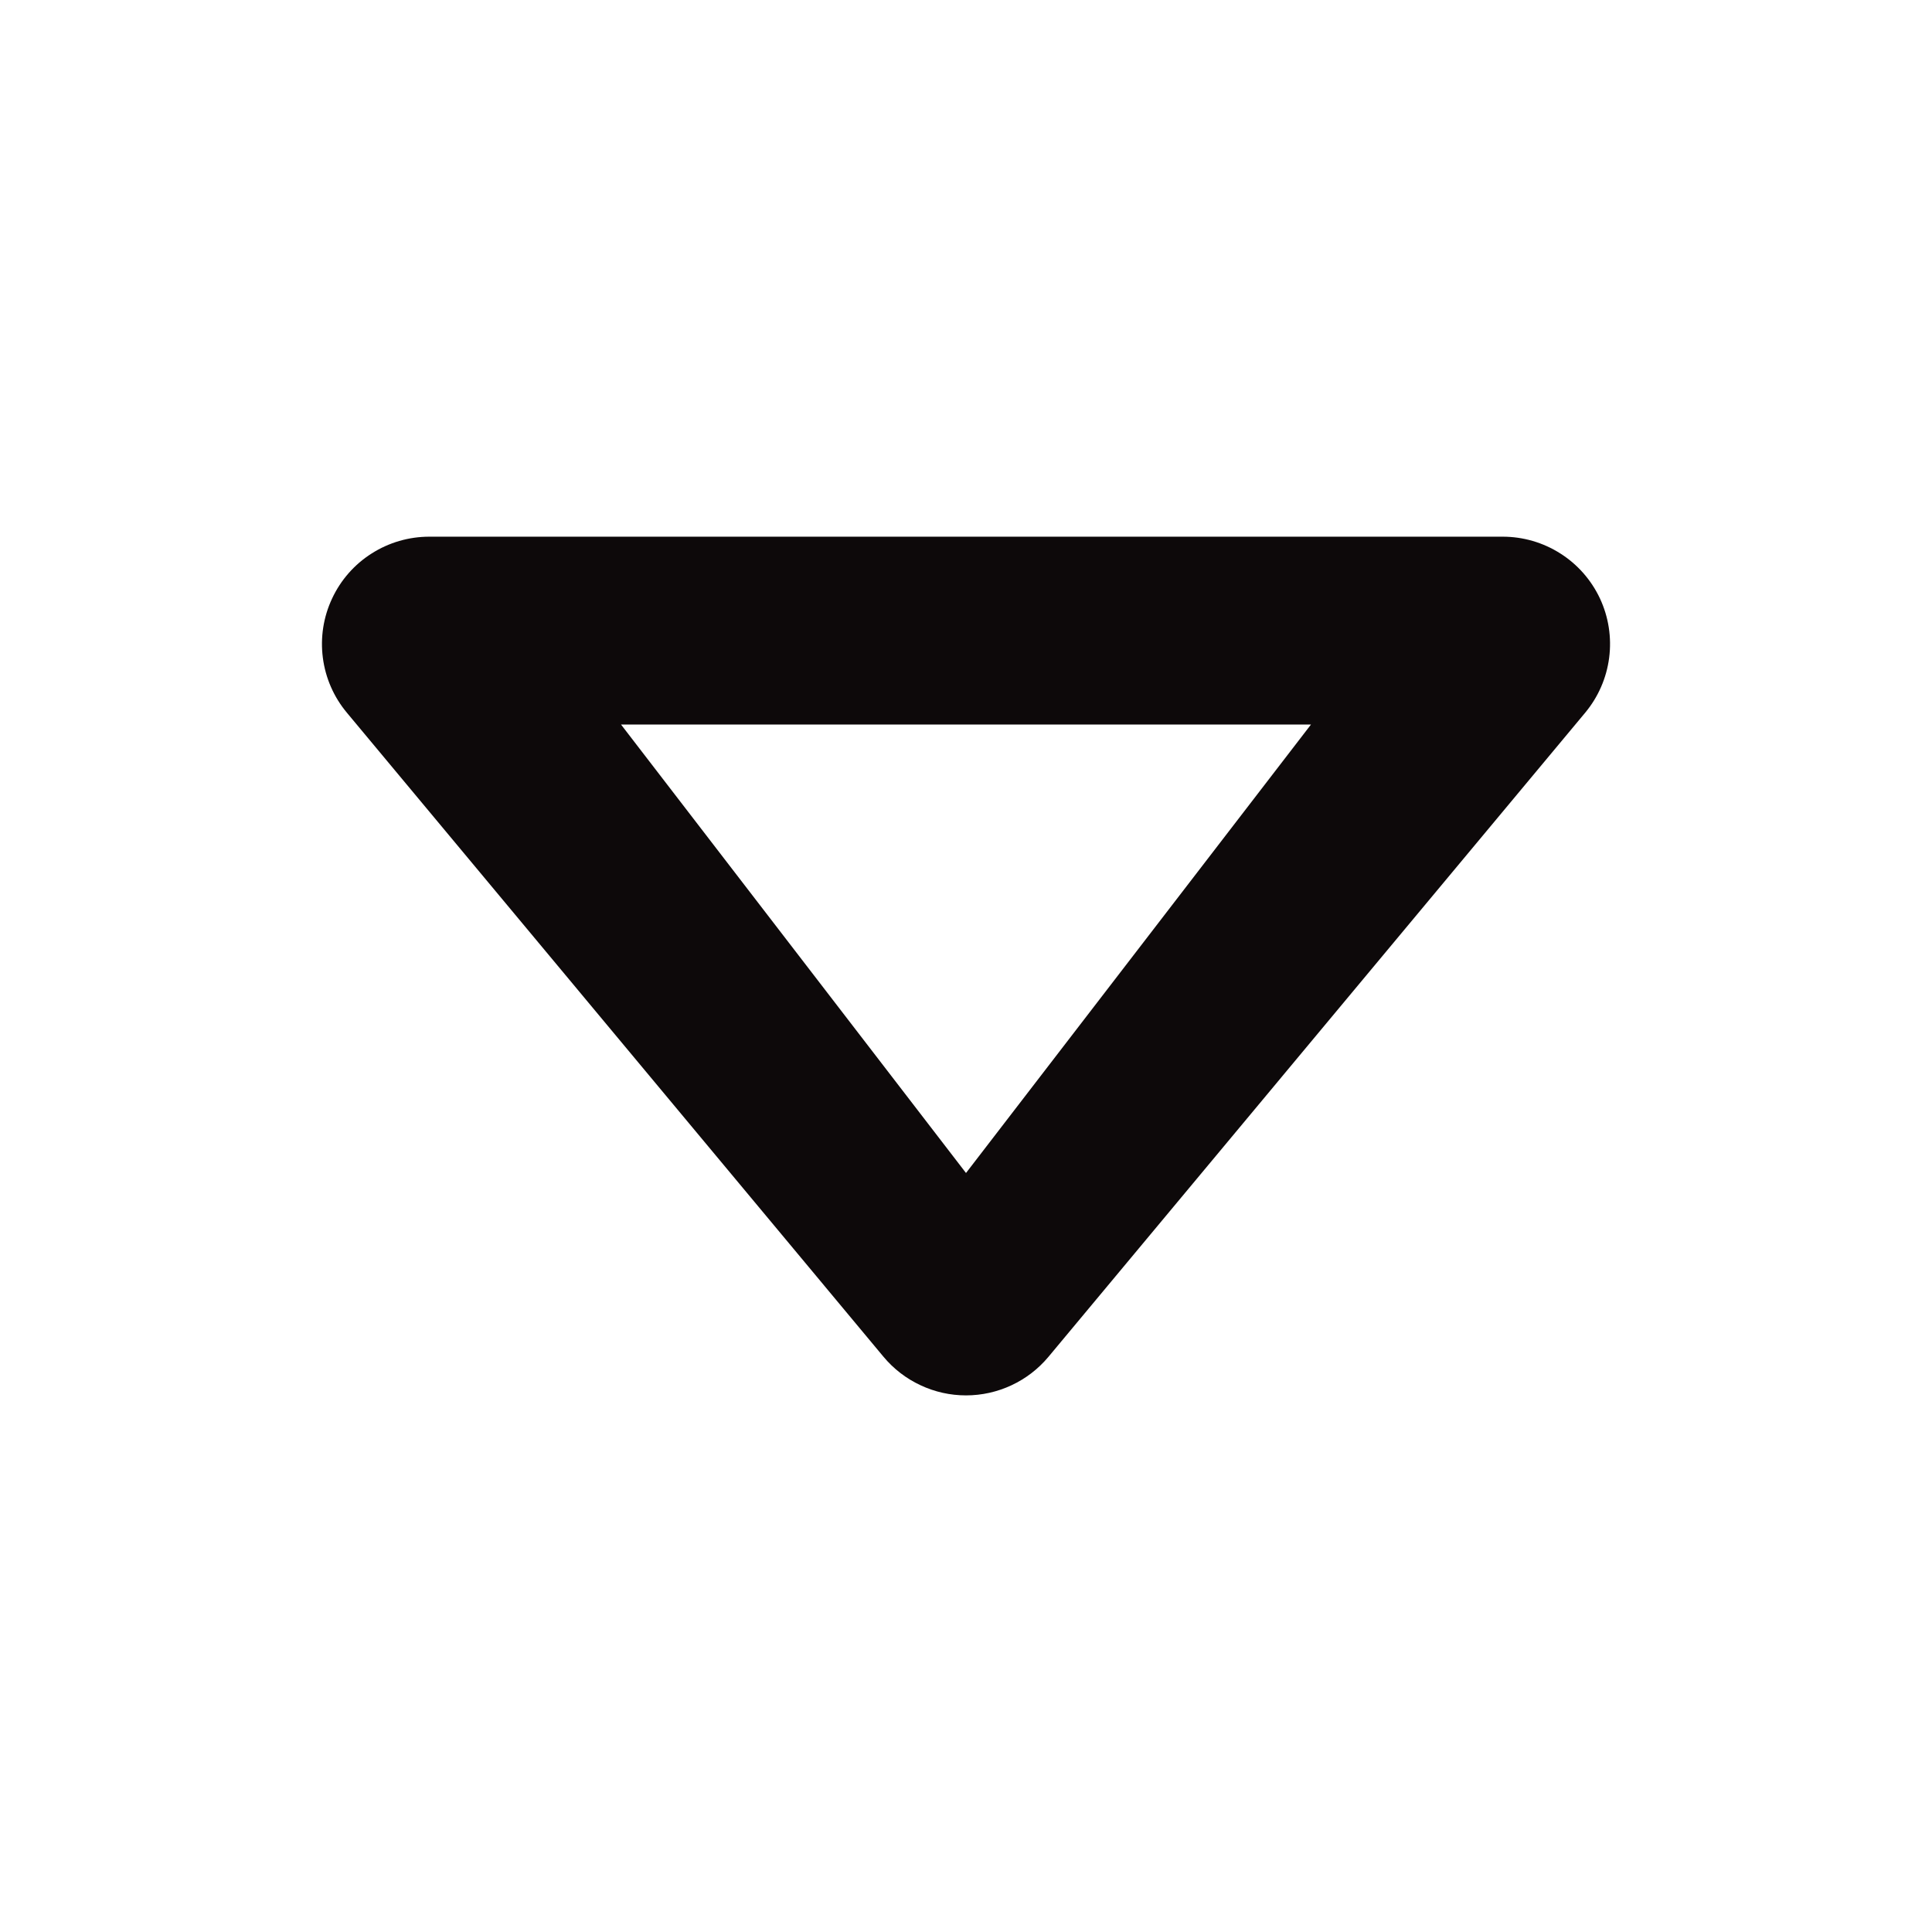
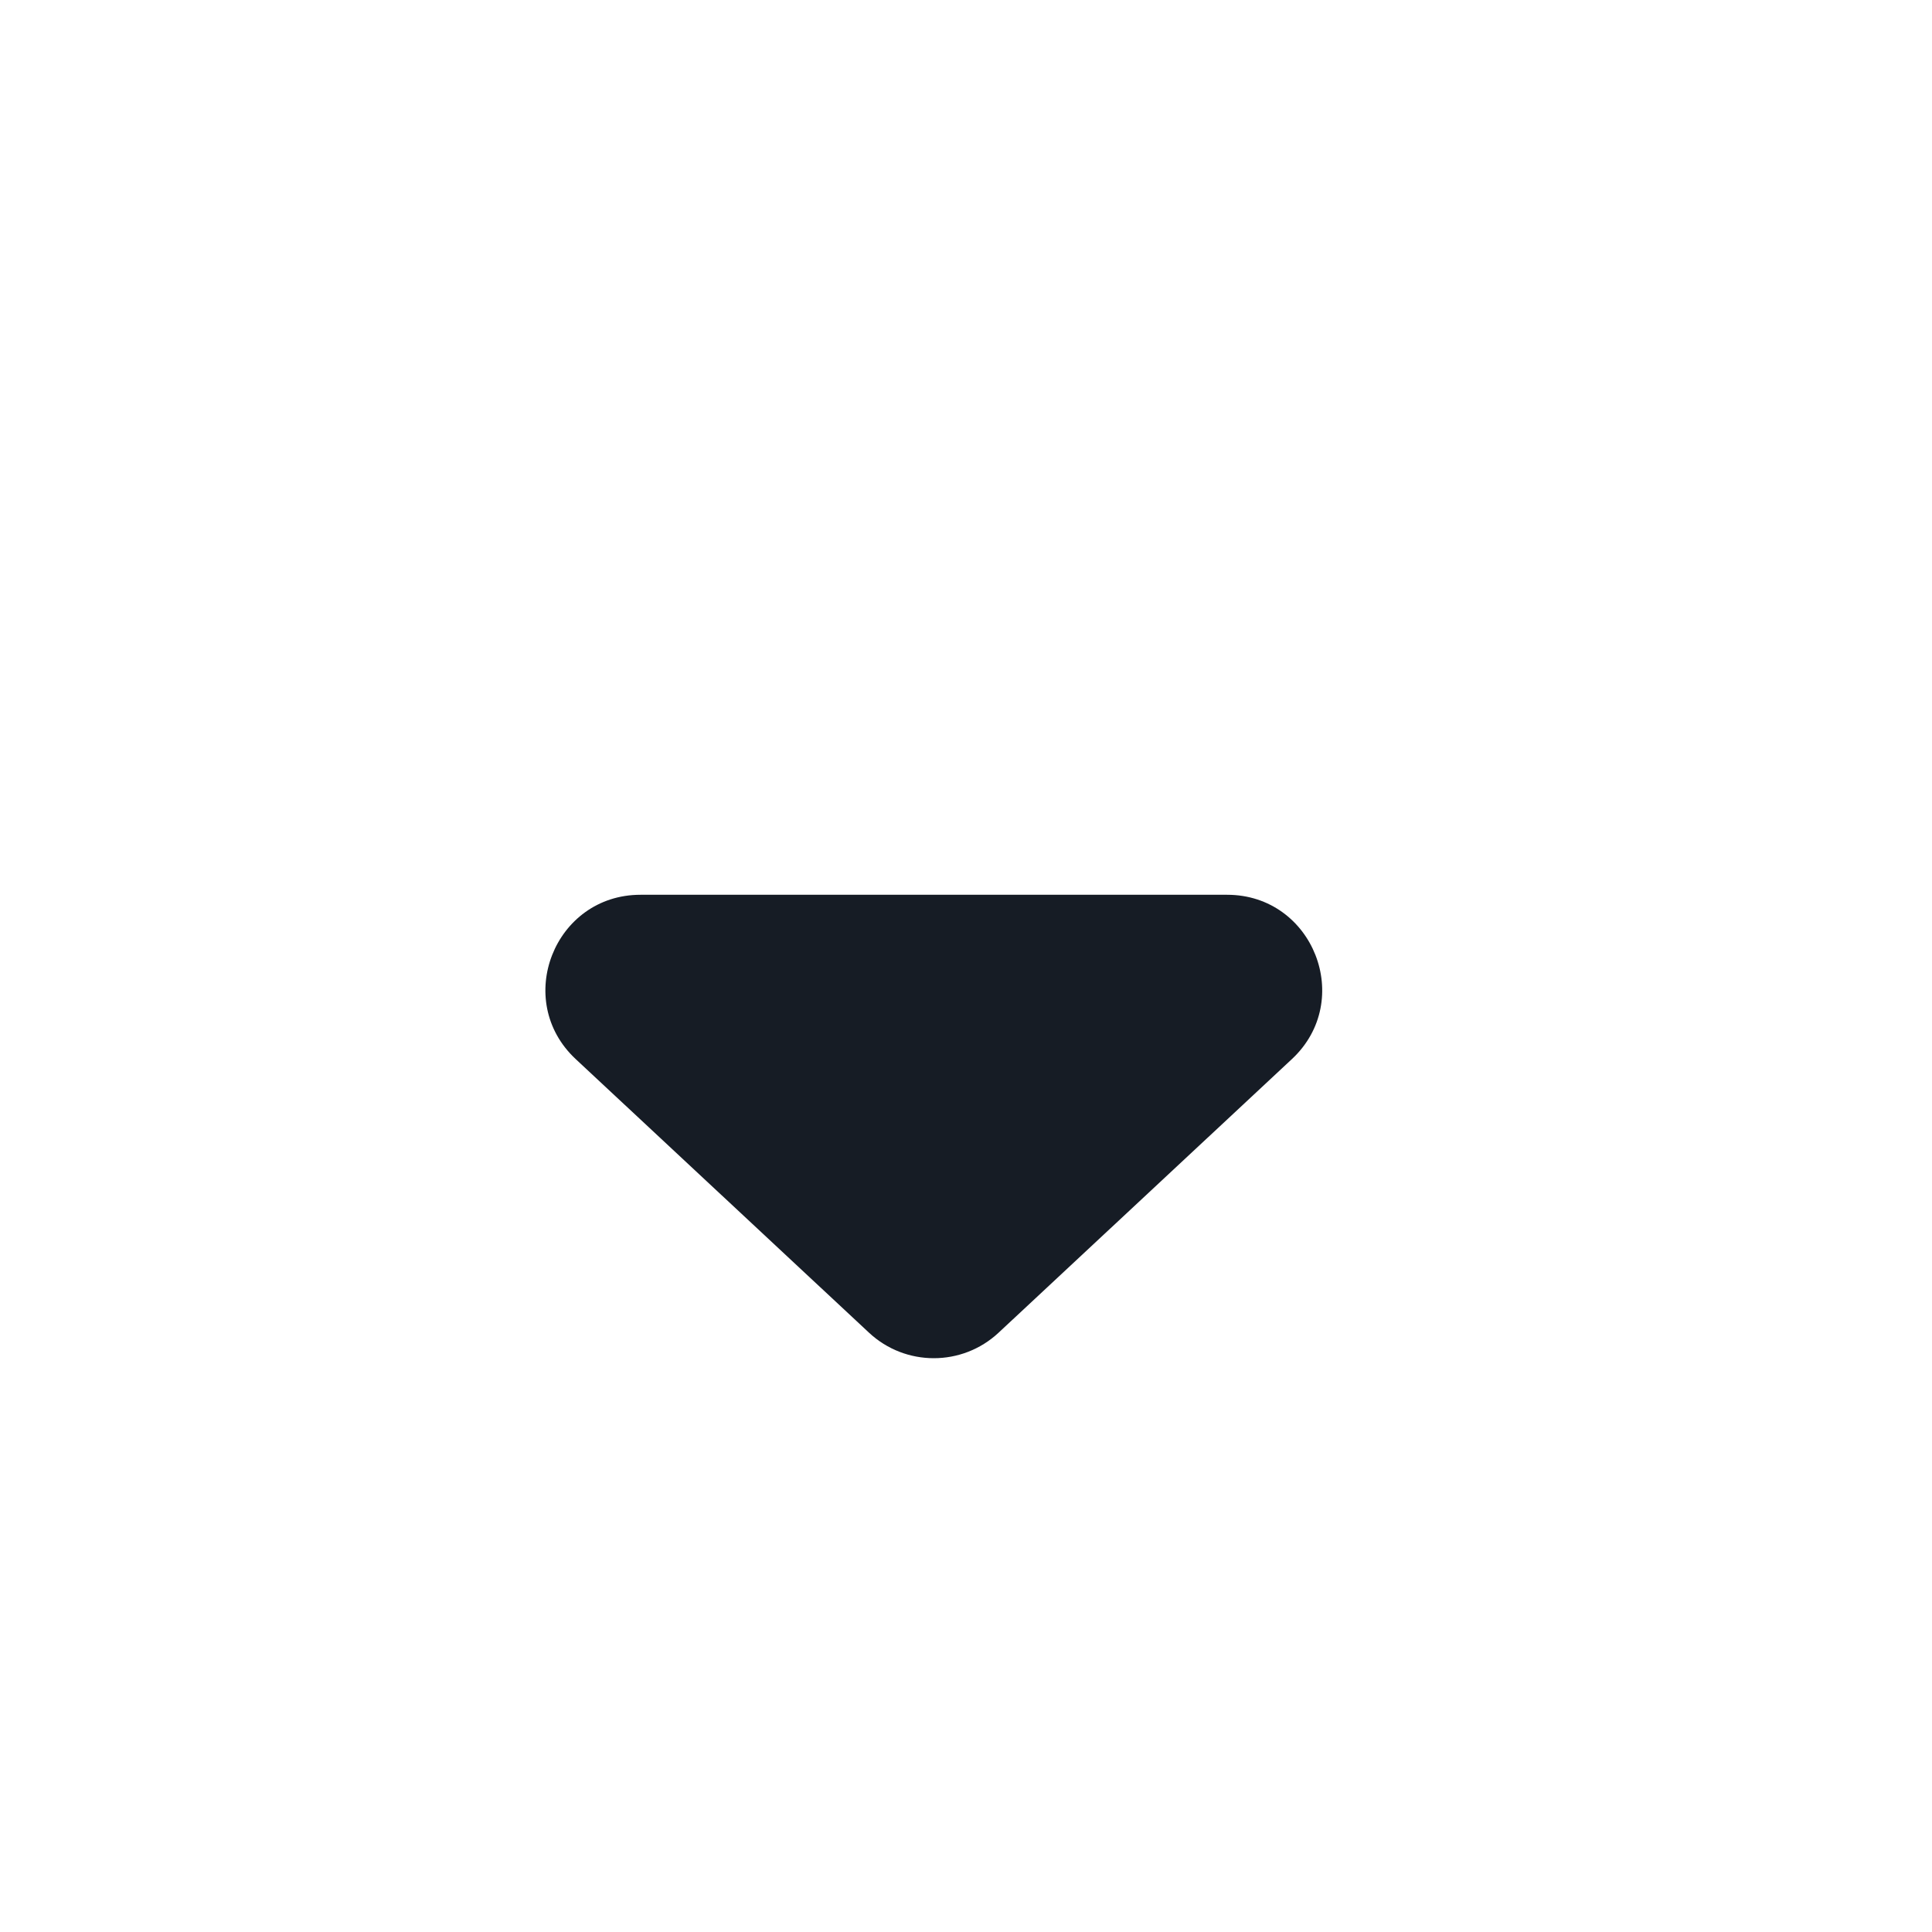
- <svg xmlns="http://www.w3.org/2000/svg" width="28" height="28" viewBox="0 0 28 28" fill="none">
-   <path d="M21.778 7.778H6.222C5.926 7.778 5.637 7.862 5.387 8.021C5.137 8.179 4.938 8.406 4.813 8.674C4.687 8.942 4.641 9.24 4.679 9.533C4.717 9.827 4.838 10.103 5.028 10.33L12.805 19.664C12.951 19.839 13.134 19.98 13.341 20.076C13.547 20.173 13.772 20.223 14 20.223C14.228 20.223 14.453 20.173 14.66 20.076C14.866 19.98 15.049 19.839 15.195 19.664L22.973 10.33C23.162 10.103 23.283 9.827 23.321 9.533C23.359 9.24 23.313 8.942 23.188 8.674C23.062 8.406 22.863 8.179 22.613 8.021C22.363 7.862 22.074 7.778 21.778 7.778ZM14 17L9 10.5H19L14 17Z" fill="#0D090A" />
+ <svg xmlns="http://www.w3.org/2000/svg" width="15" height="15" viewBox="0 0 15 15" fill="none">
+   <path d="M7.753 10.347C7.47 10.611 7.03 10.611 6.747 10.347L4.47 8.223C3.981 7.767 4.304 6.947 4.973 6.947L9.527 6.947C10.196 6.947 10.519 7.767 10.03 8.223L7.753 10.347Z" fill="#161C25" />
</svg>
